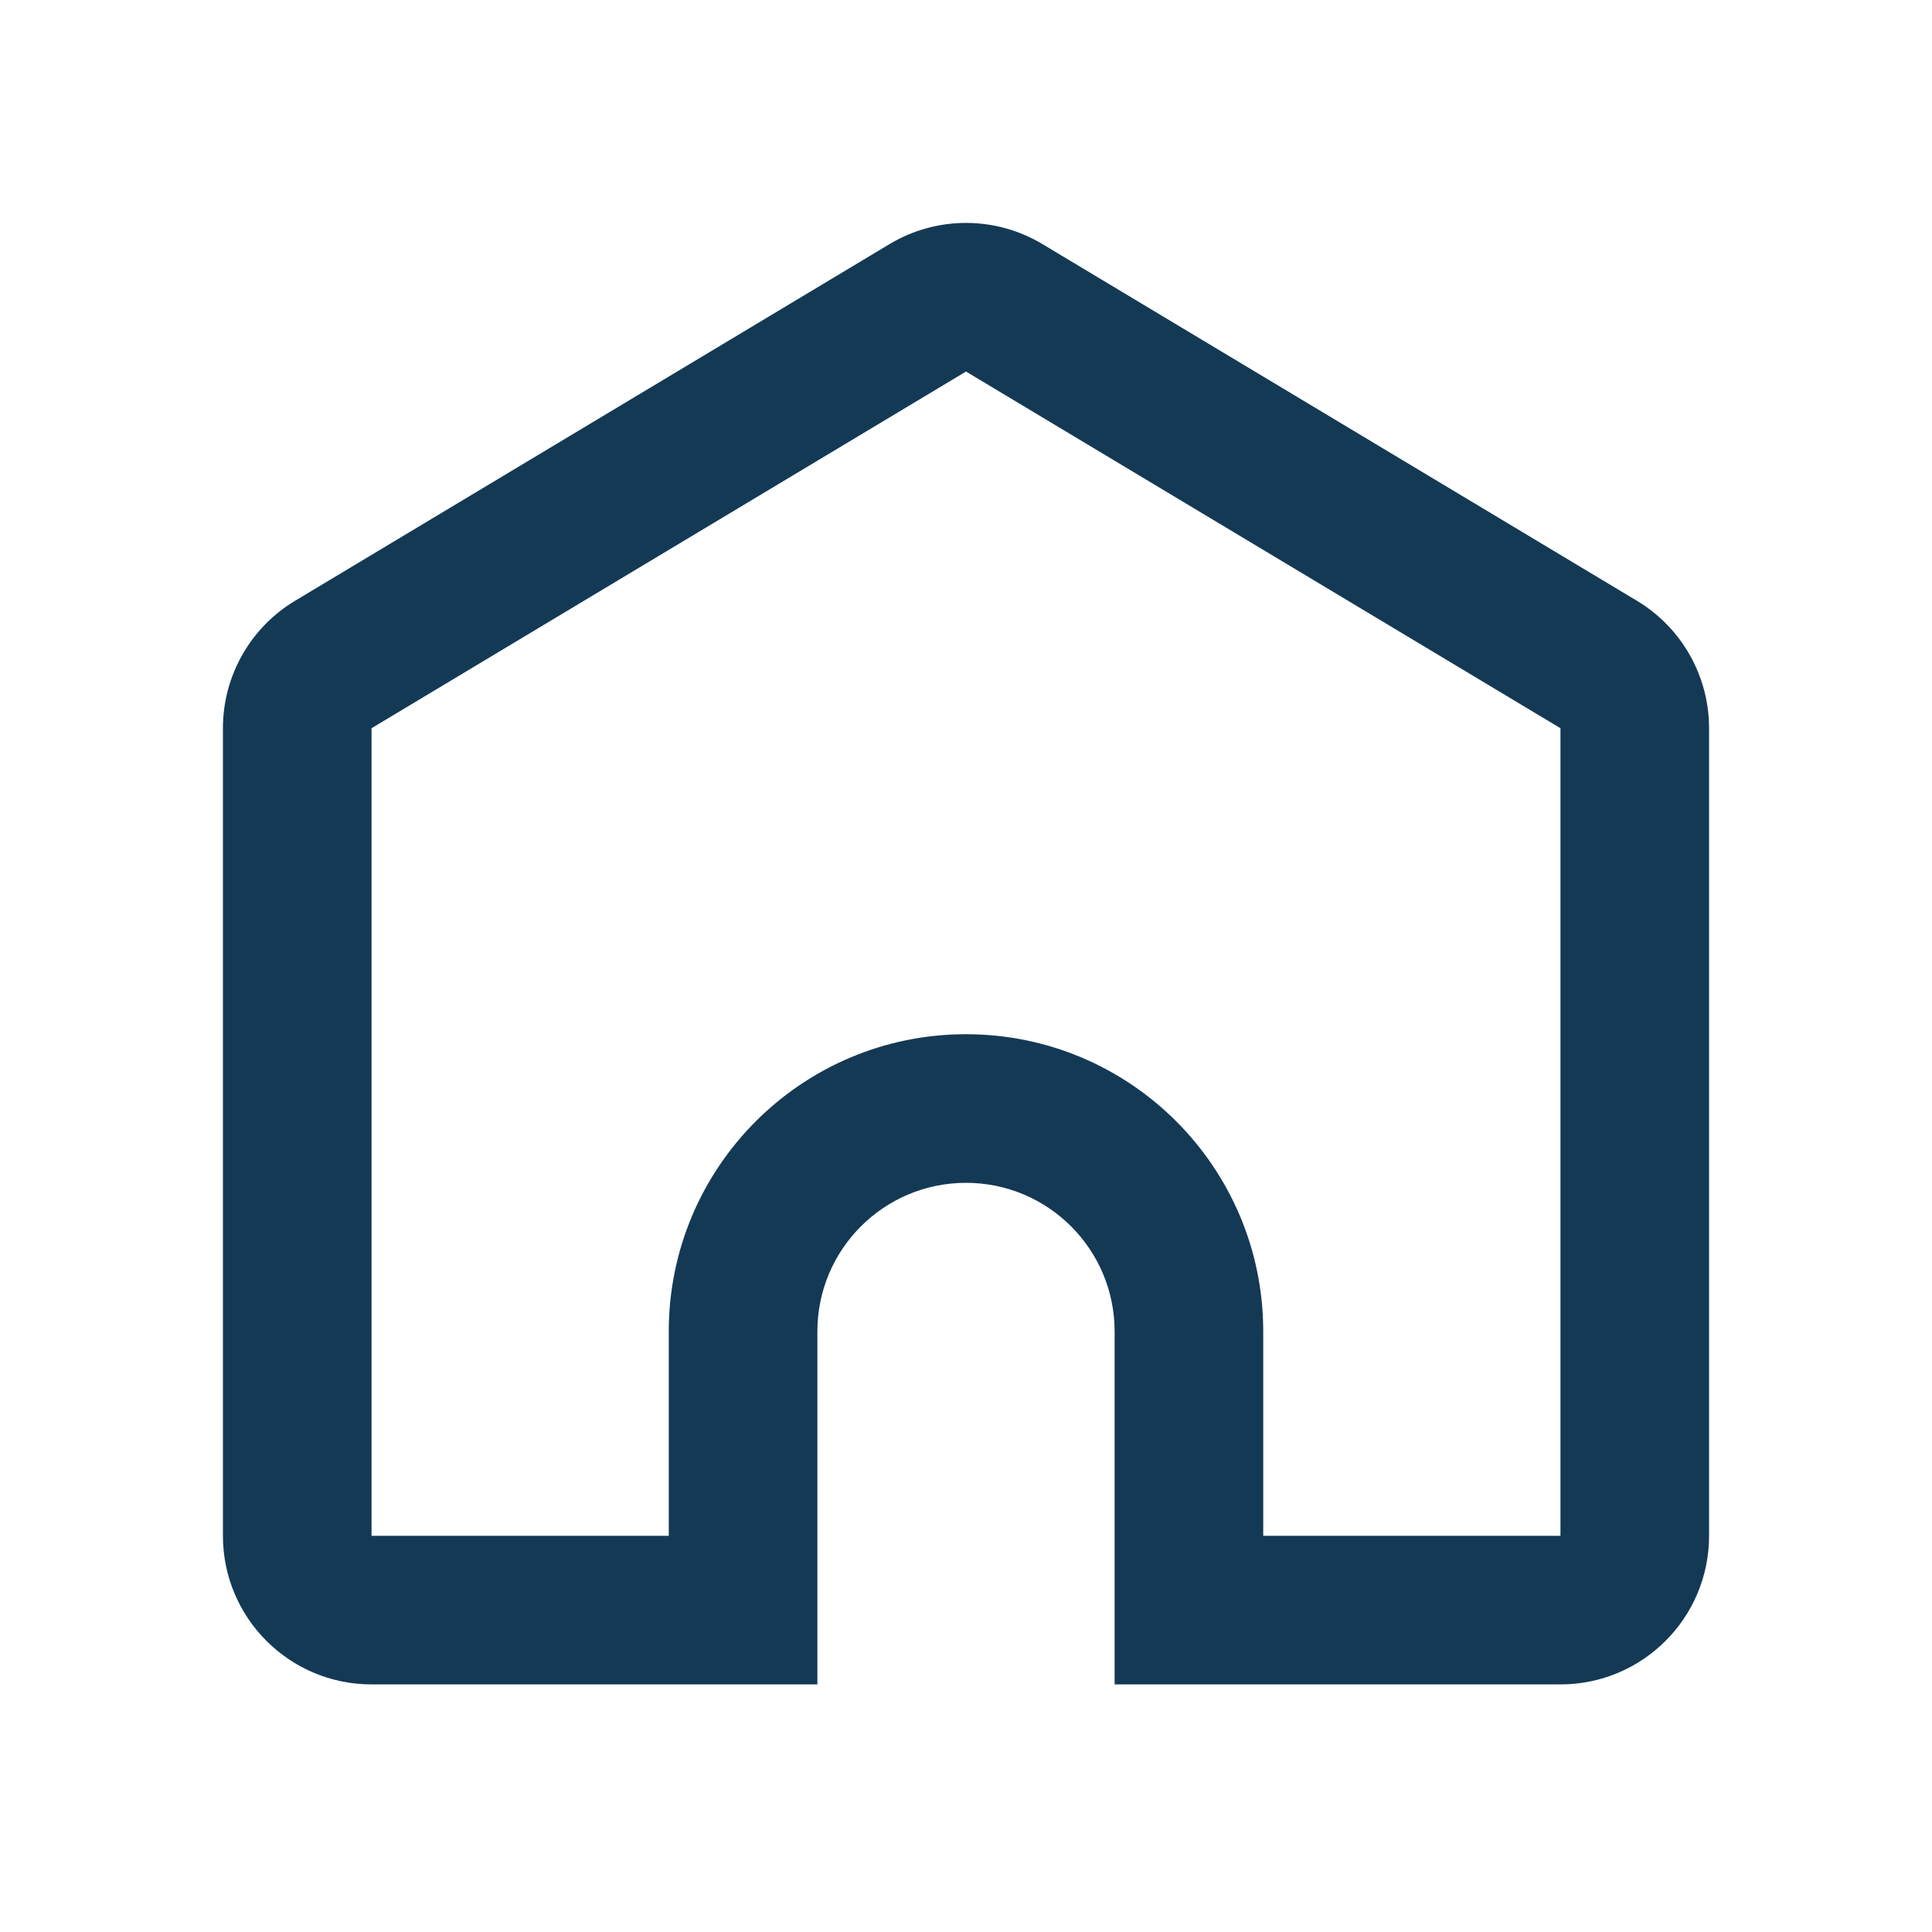
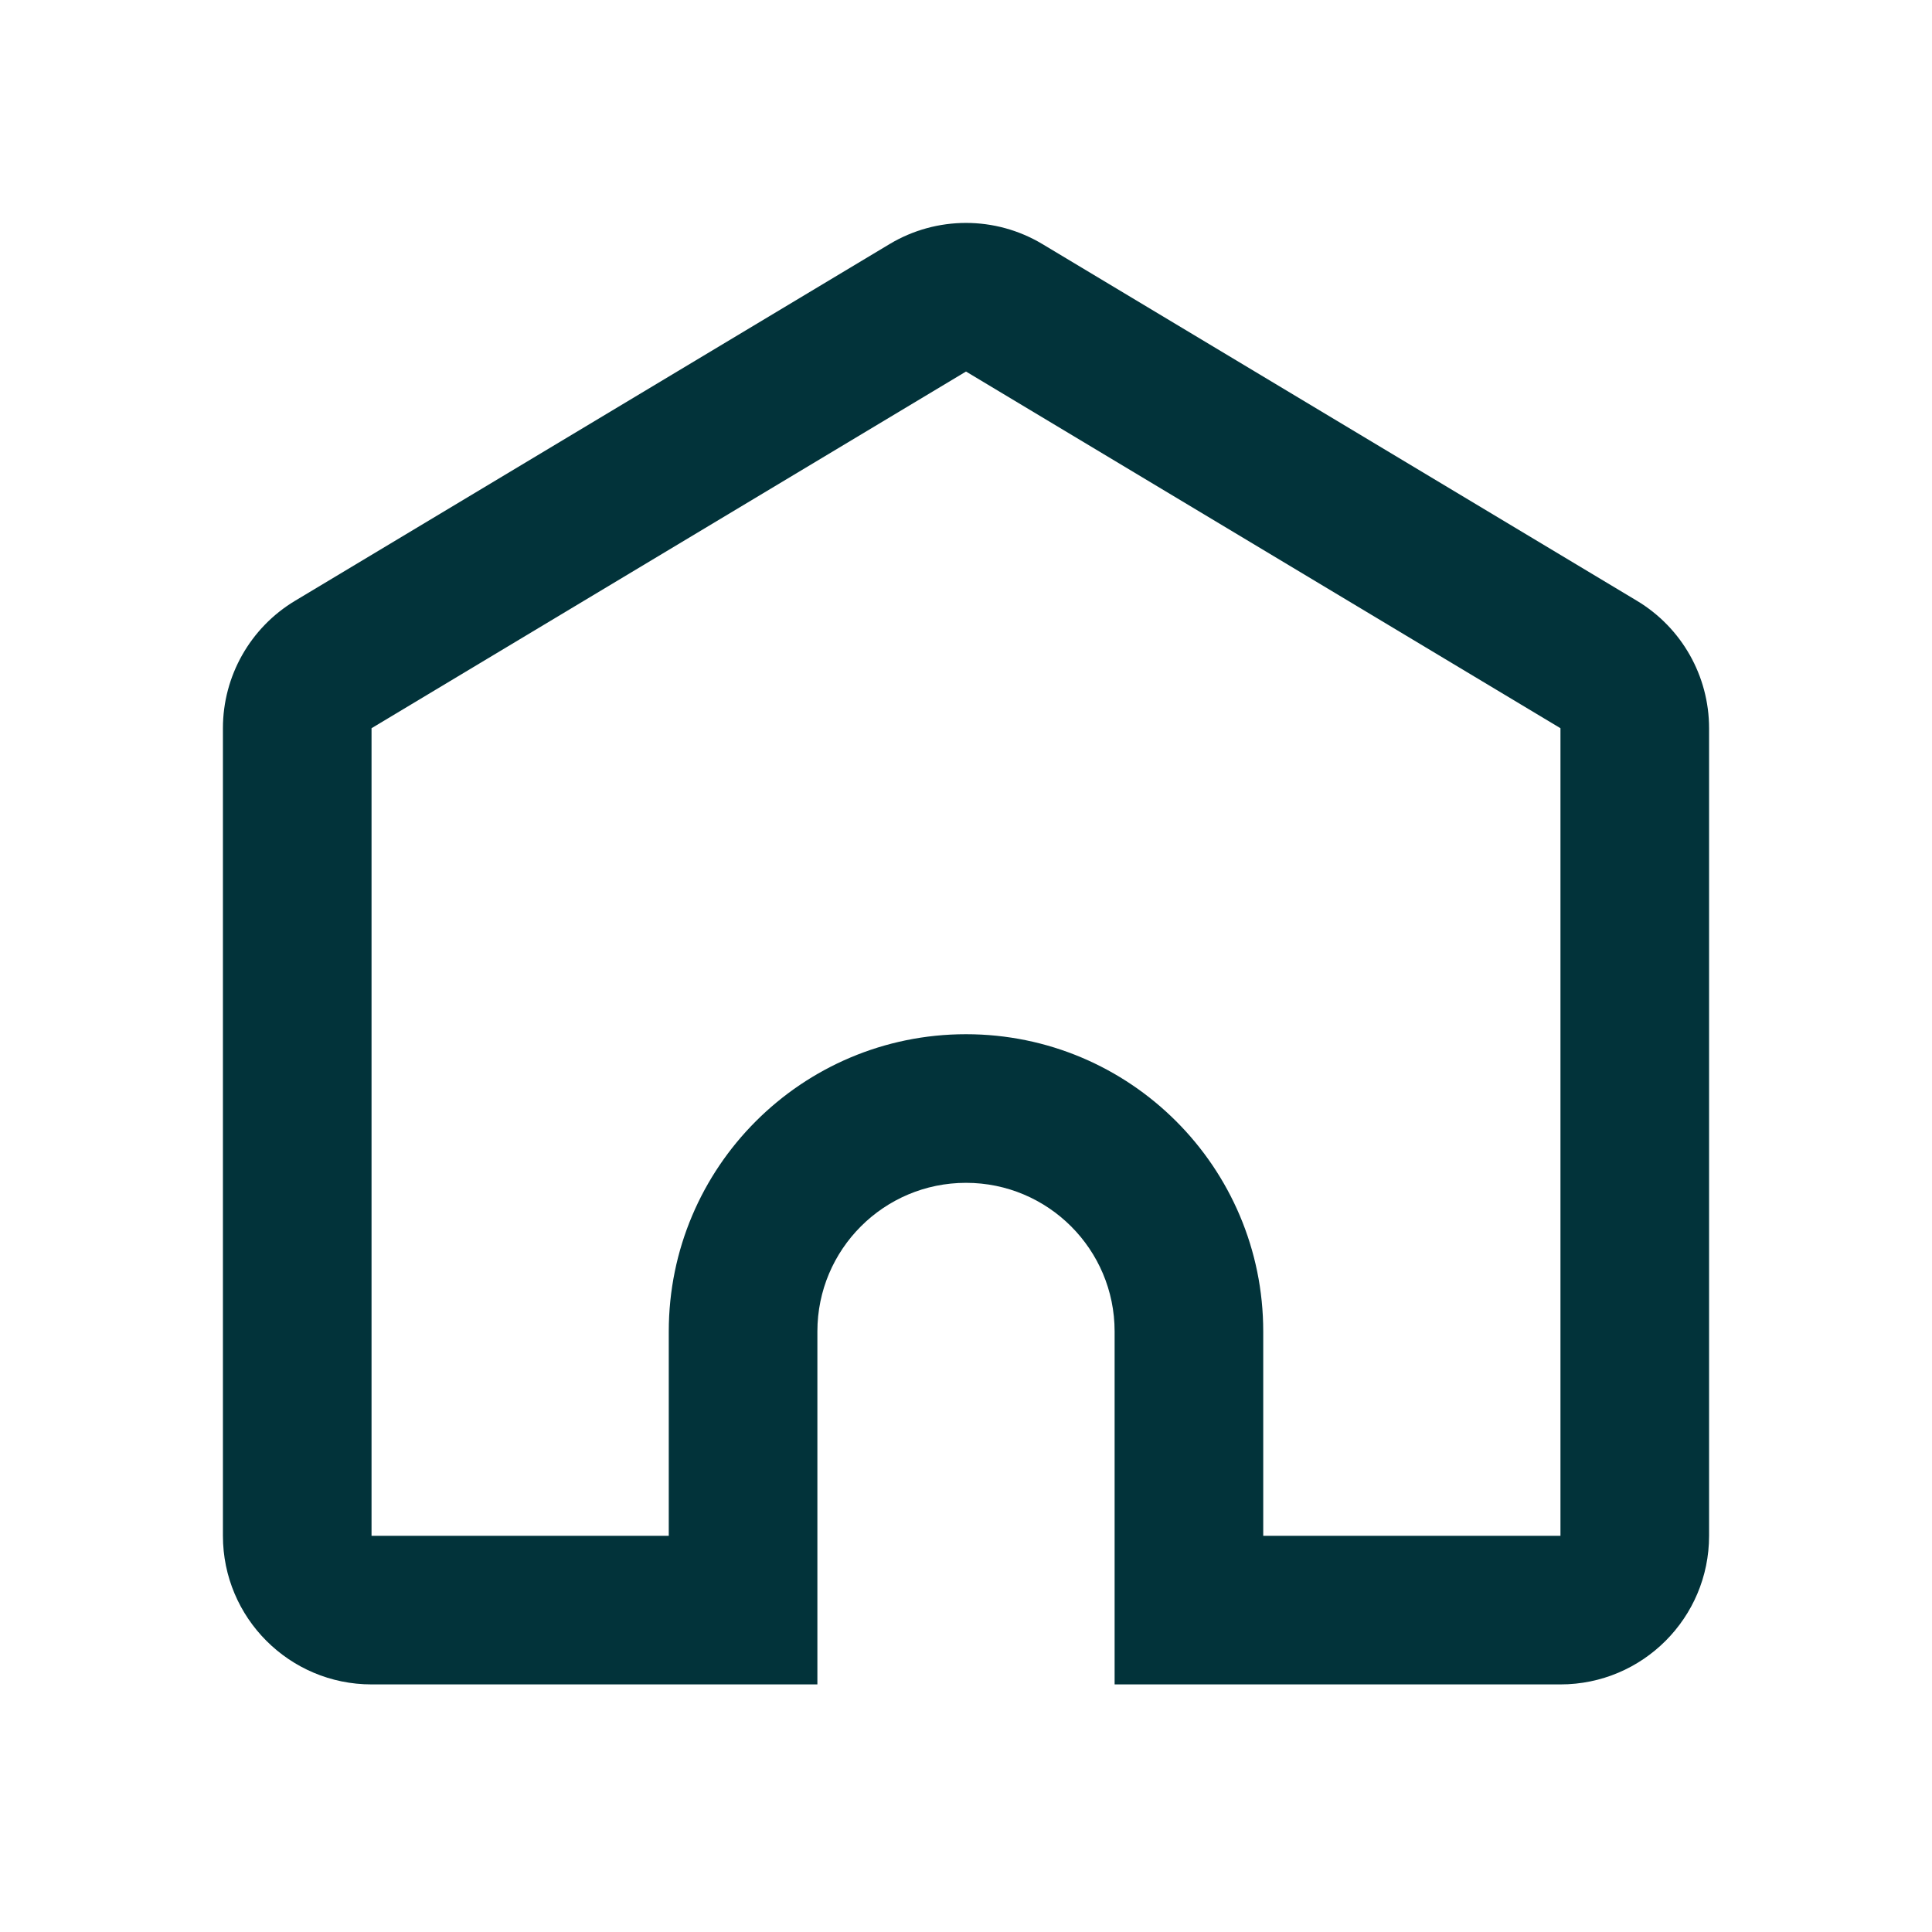
<svg xmlns="http://www.w3.org/2000/svg" id="home-icon" width="26" height="26" viewBox="0 0 26 26">
  <rect id="Rectangle_43" data-name="Rectangle 43" width="26" height="26" fill="none" />
-   <path id="home" d="M18,18V7.132l-8-4.8-8,4.8V18H6V15.25a4,4,0,1,1,8,0V18Zm-6,2V15.25a2,2,0,0,0-4,0V20H2a2,2,0,0,1-2-2V7.132A2,2,0,0,1,.971,5.417l8-4.8a2,2,0,0,1,2.058,0l8,4.8A2,2,0,0,1,20,7.132V18a2,2,0,0,1-2,2Z" transform="translate(3 2.668)" fill="#143955" />
+   <path id="home" d="M18,18V7.132l-8-4.8-8,4.8V18H6V15.25a4,4,0,1,1,8,0V18Zm-6,2V15.25a2,2,0,0,0-4,0V20H2a2,2,0,0,1-2-2V7.132A2,2,0,0,1,.971,5.417l8-4.8a2,2,0,0,1,2.058,0l8,4.8A2,2,0,0,1,20,7.132V18a2,2,0,0,1-2,2Z" transform="translate(3 2.668)" fill="#02333A" />
</svg>
